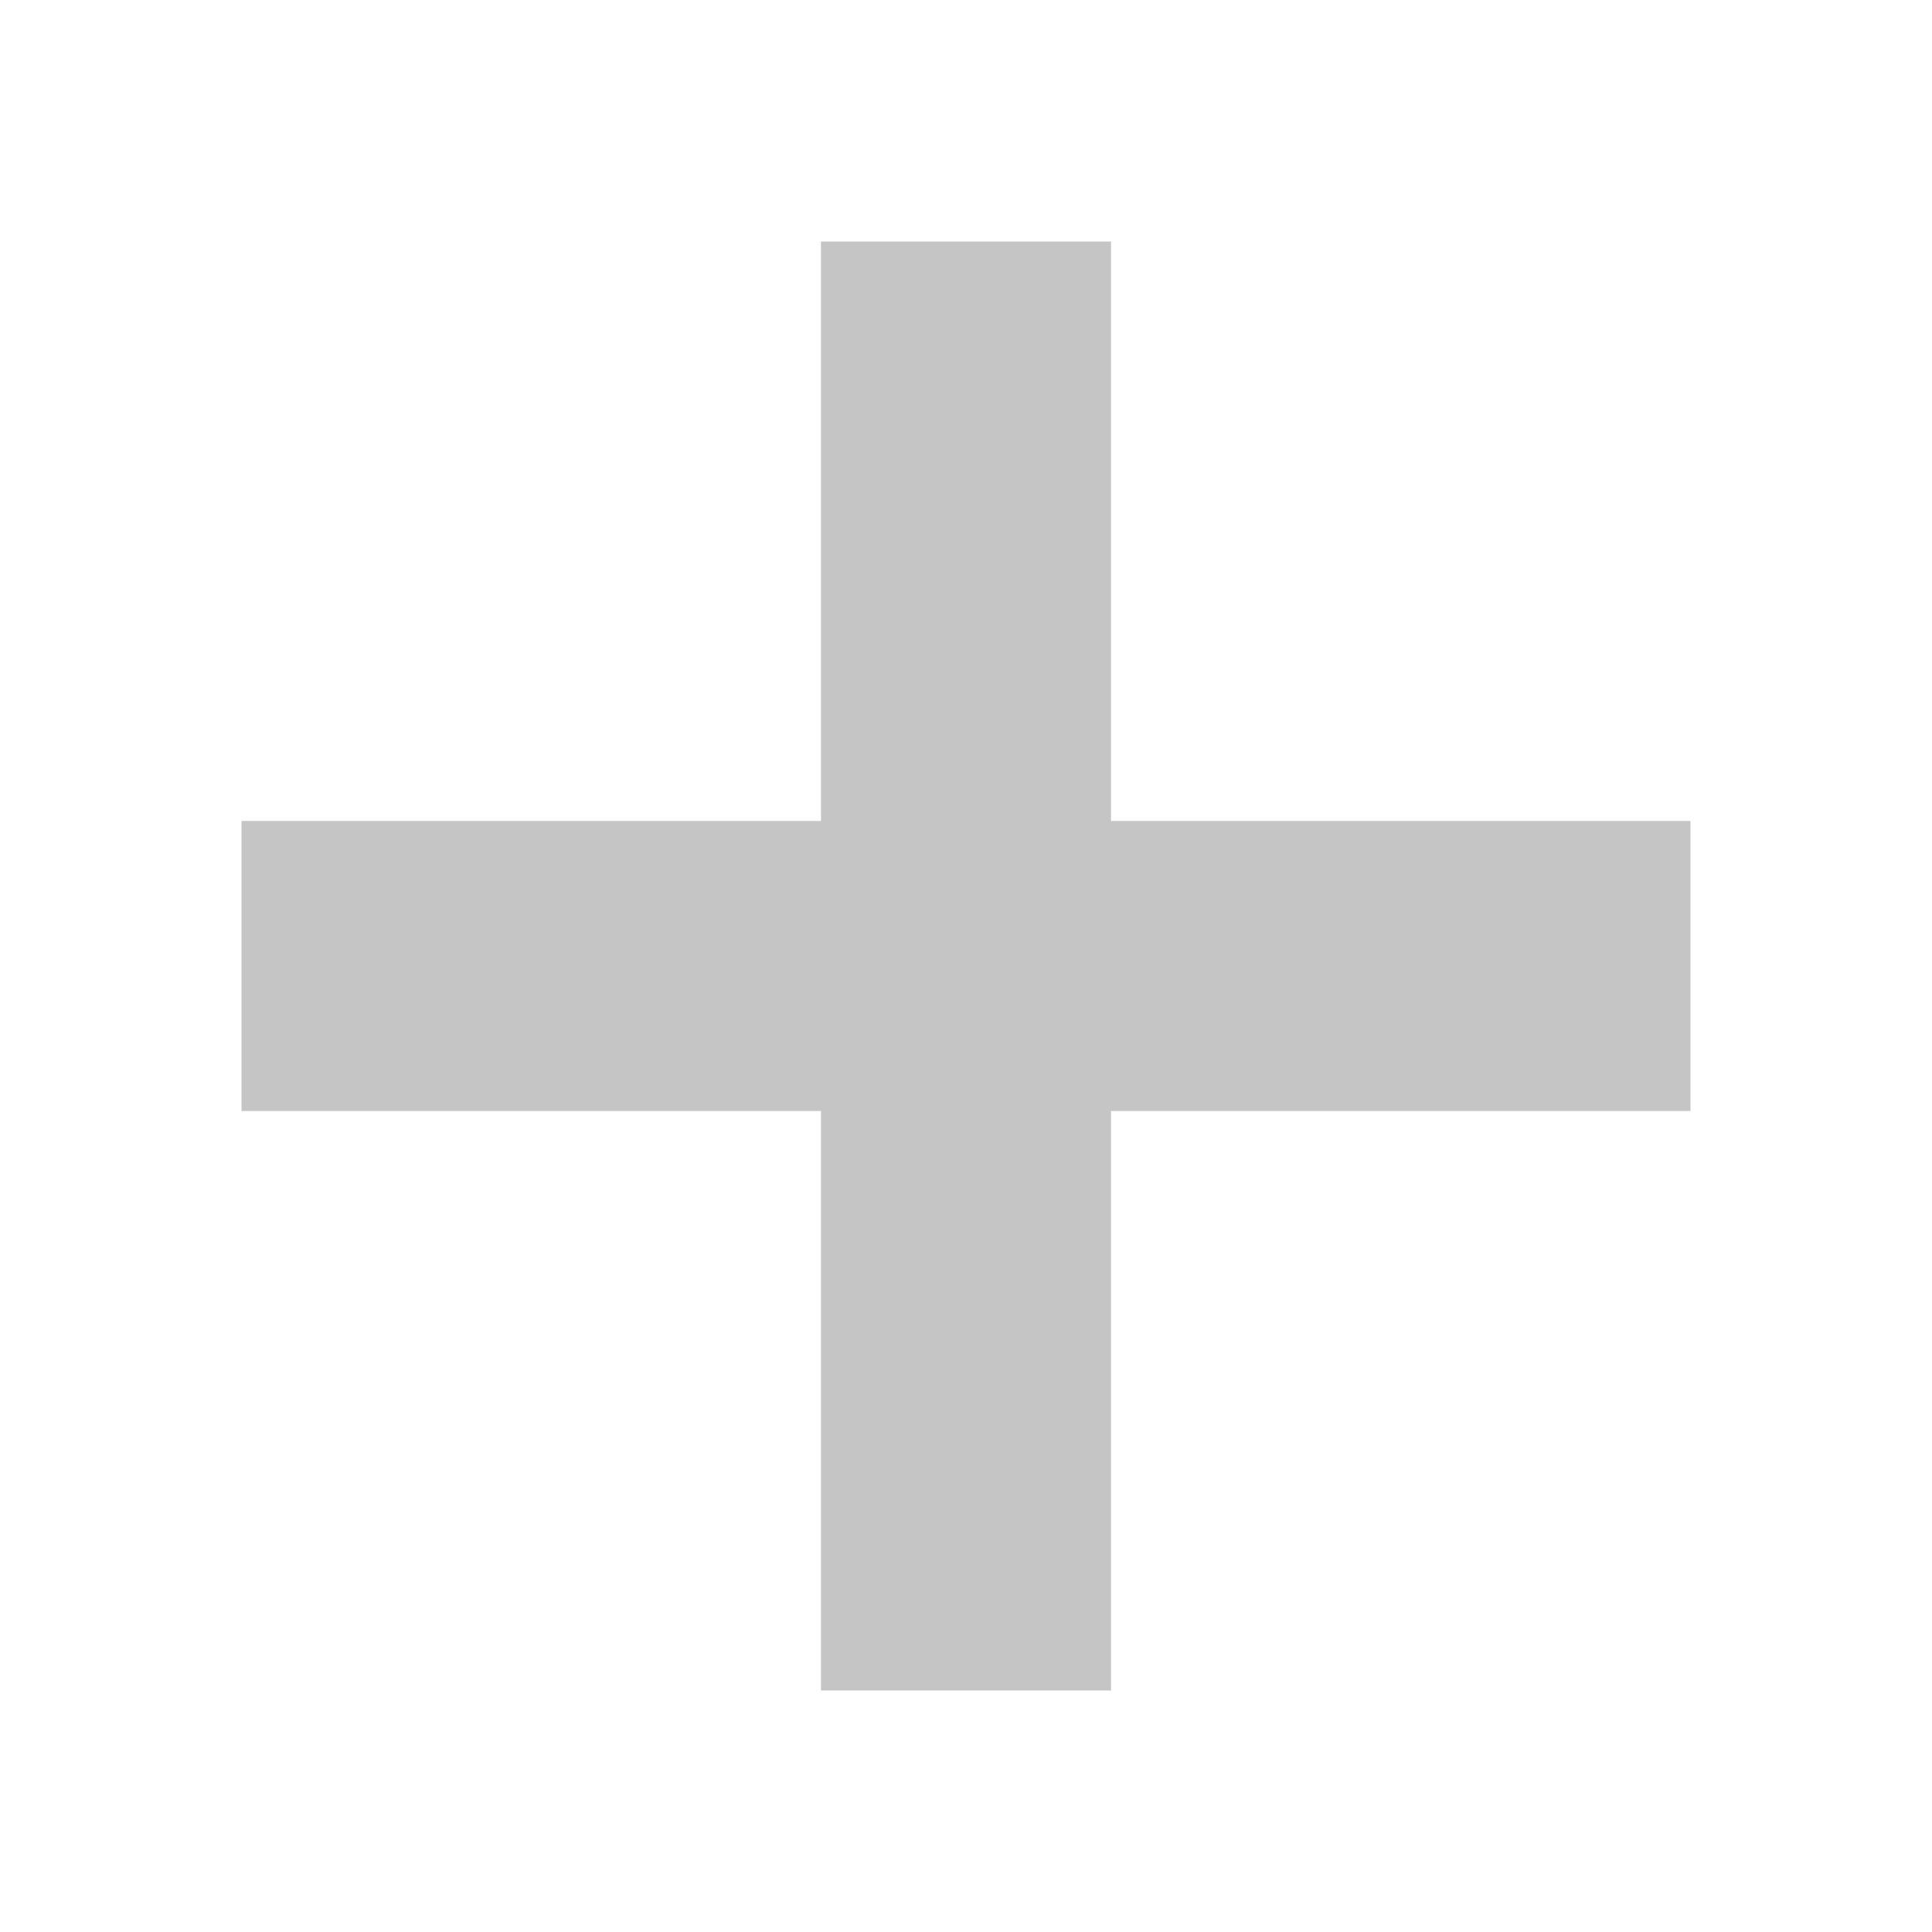
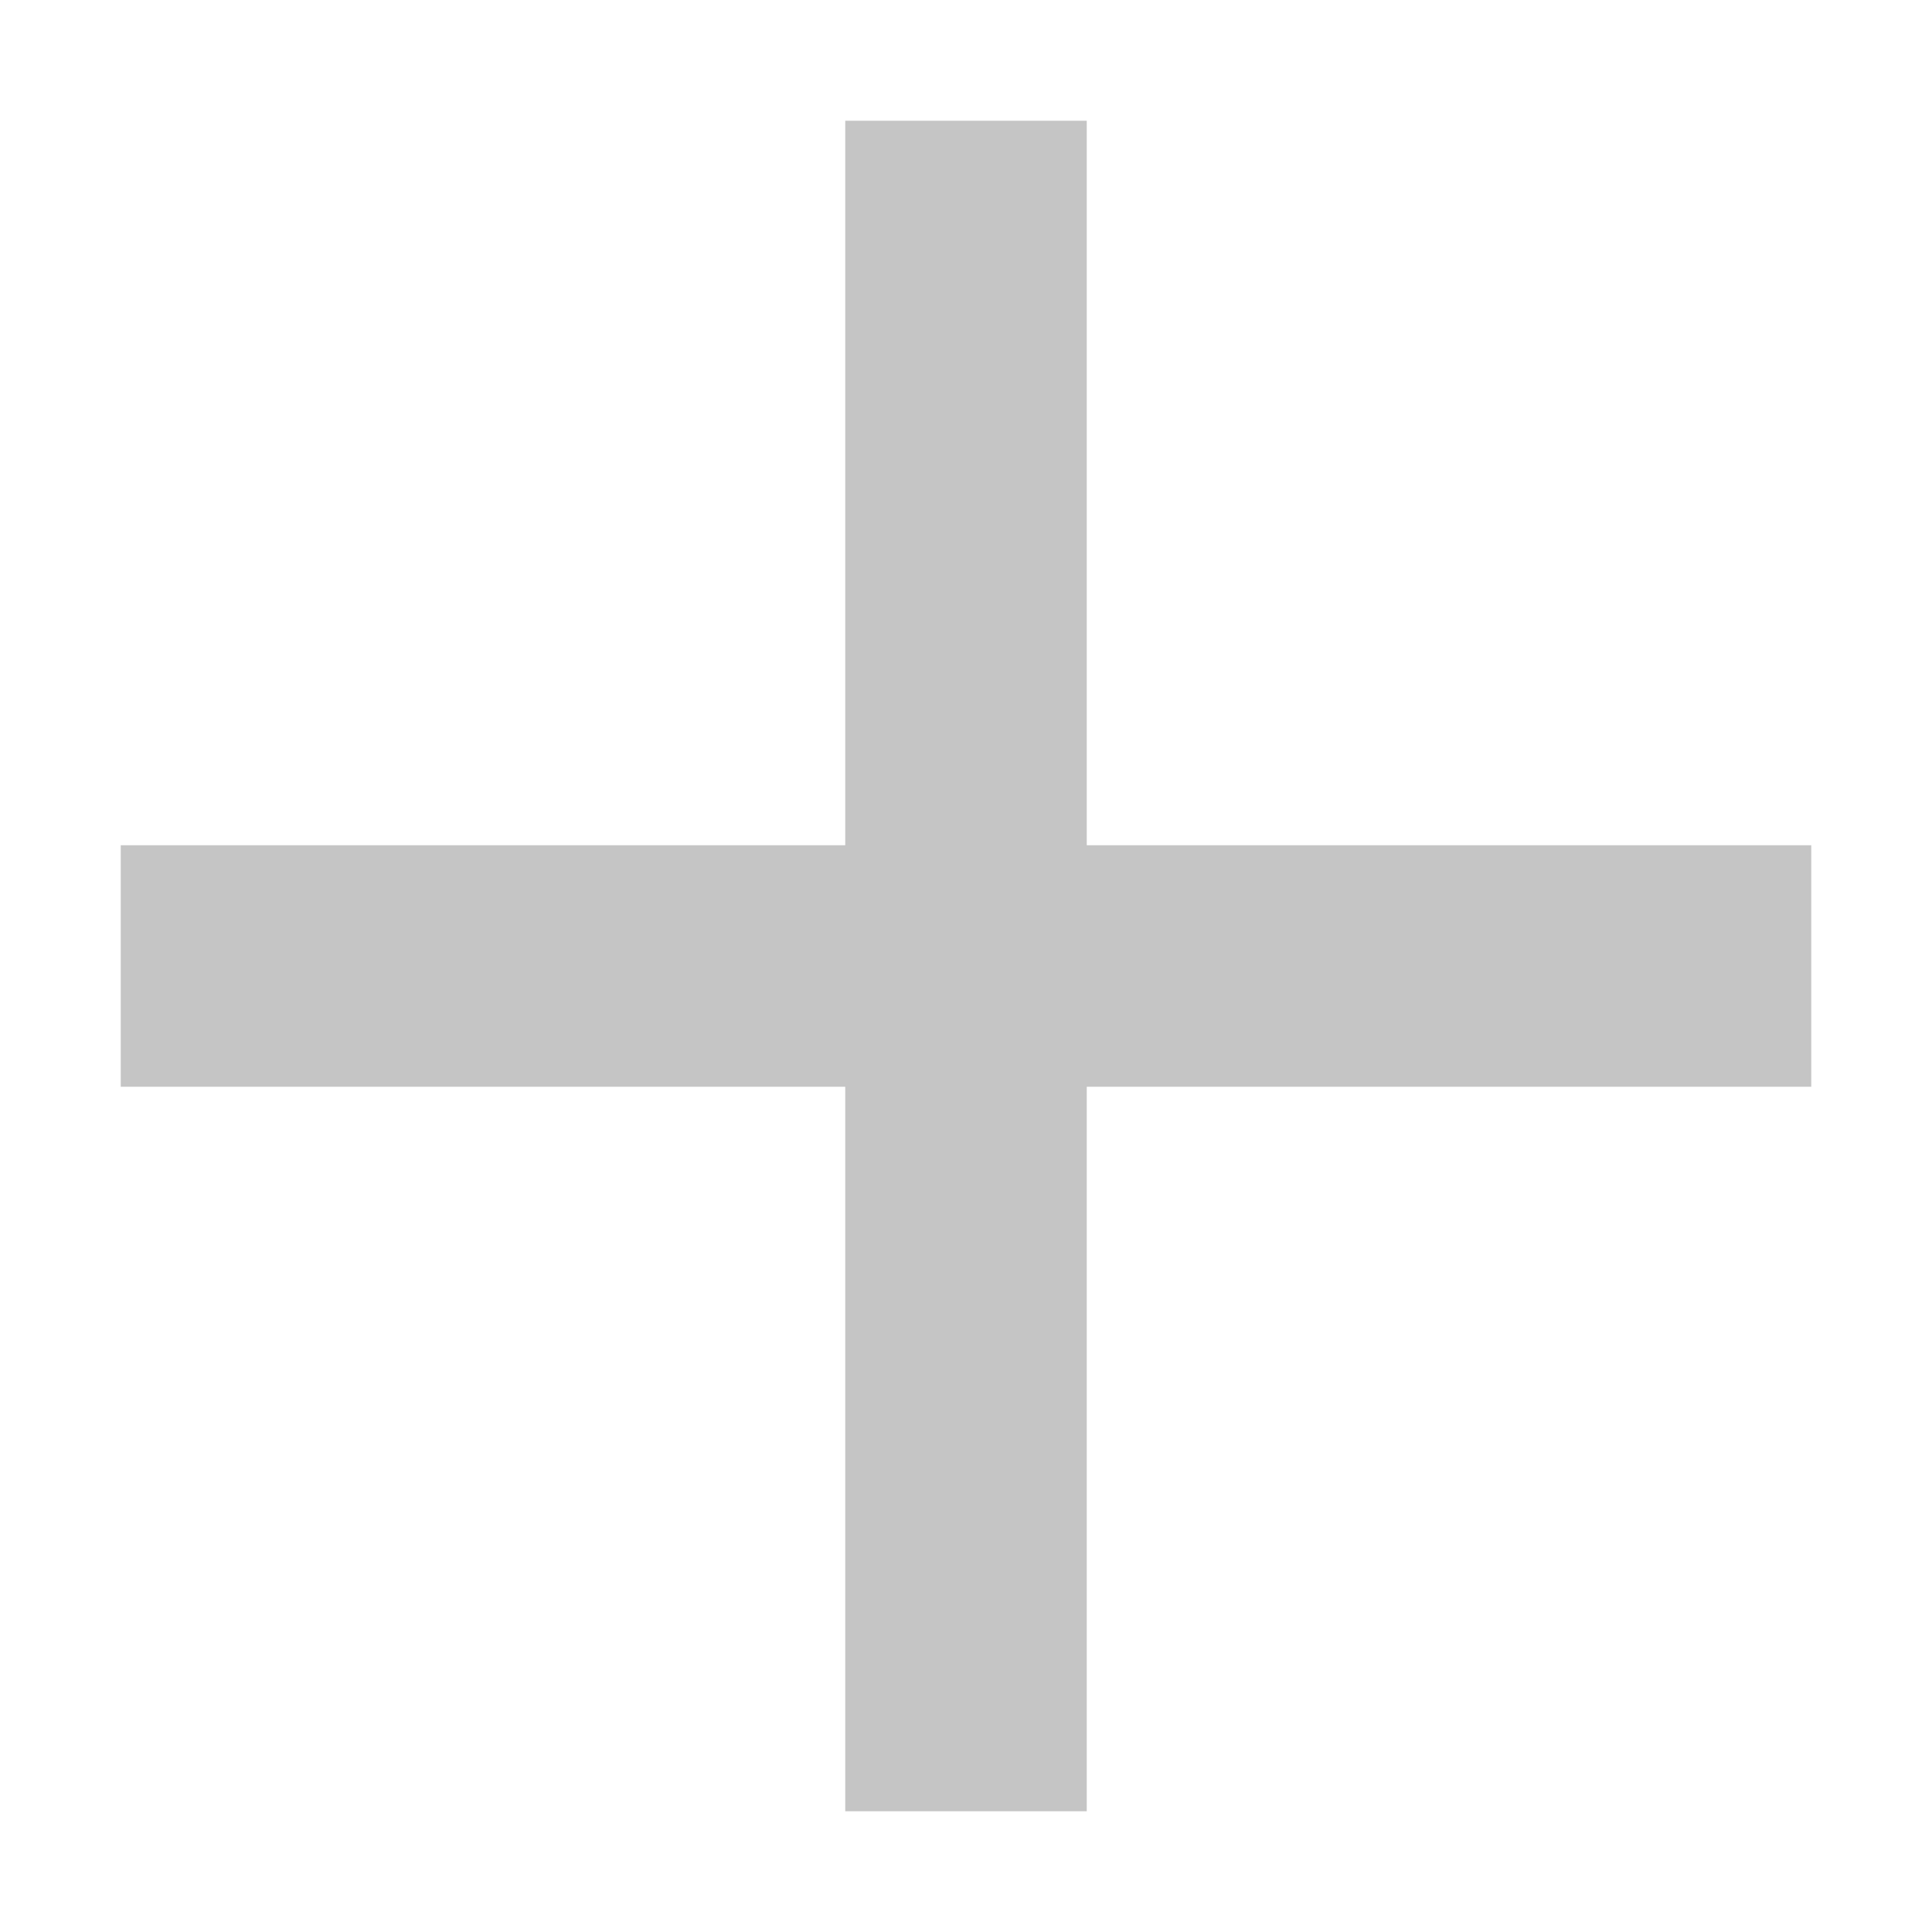
<svg xmlns="http://www.w3.org/2000/svg" width="16" height="16" viewBox="0 0 16 16" fill="none">
-   <path d="M14 6.799V9.201H9.201V14H6.799V9.201H2V6.799H6.799V2H9.201V6.799H14Z" fill="#C5C5C5" />
+   <path d="M15 9H1V7H15V9Z" fill="#C5C5C5" />
+   <path d="M7 15L7 1L9 1L9 15L7 15Z" fill="#C5C5C5" />
</svg>
